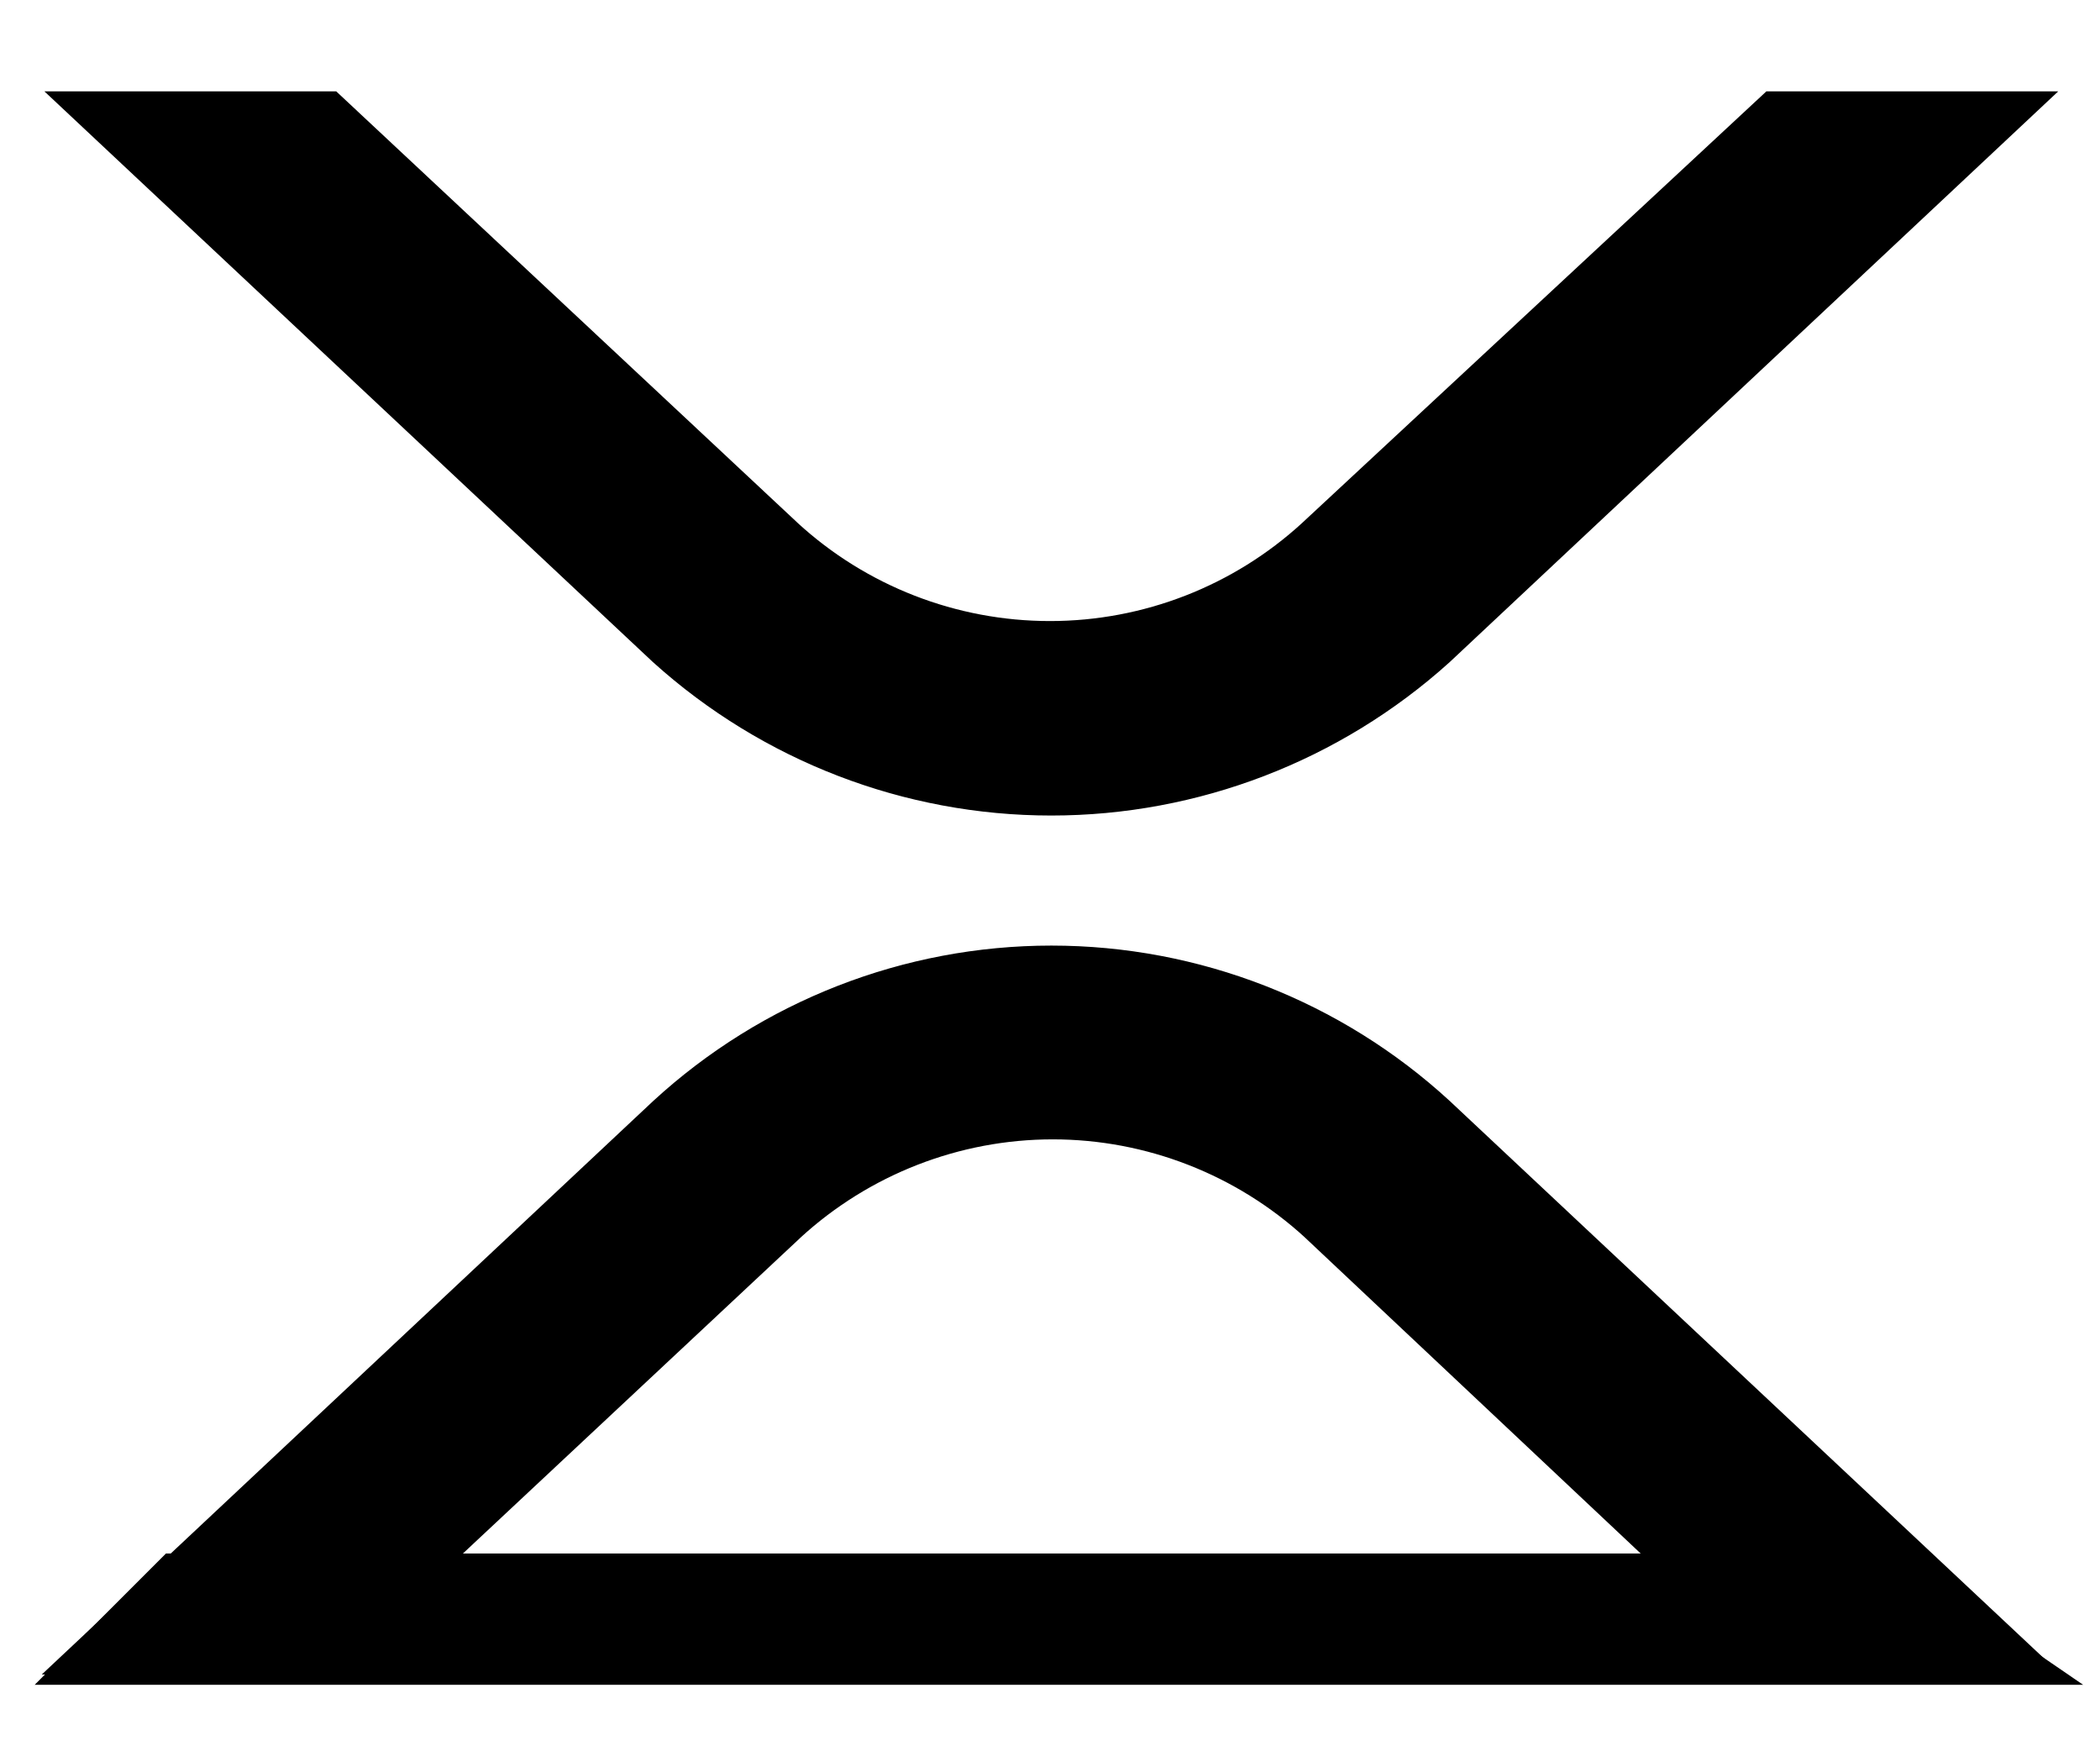
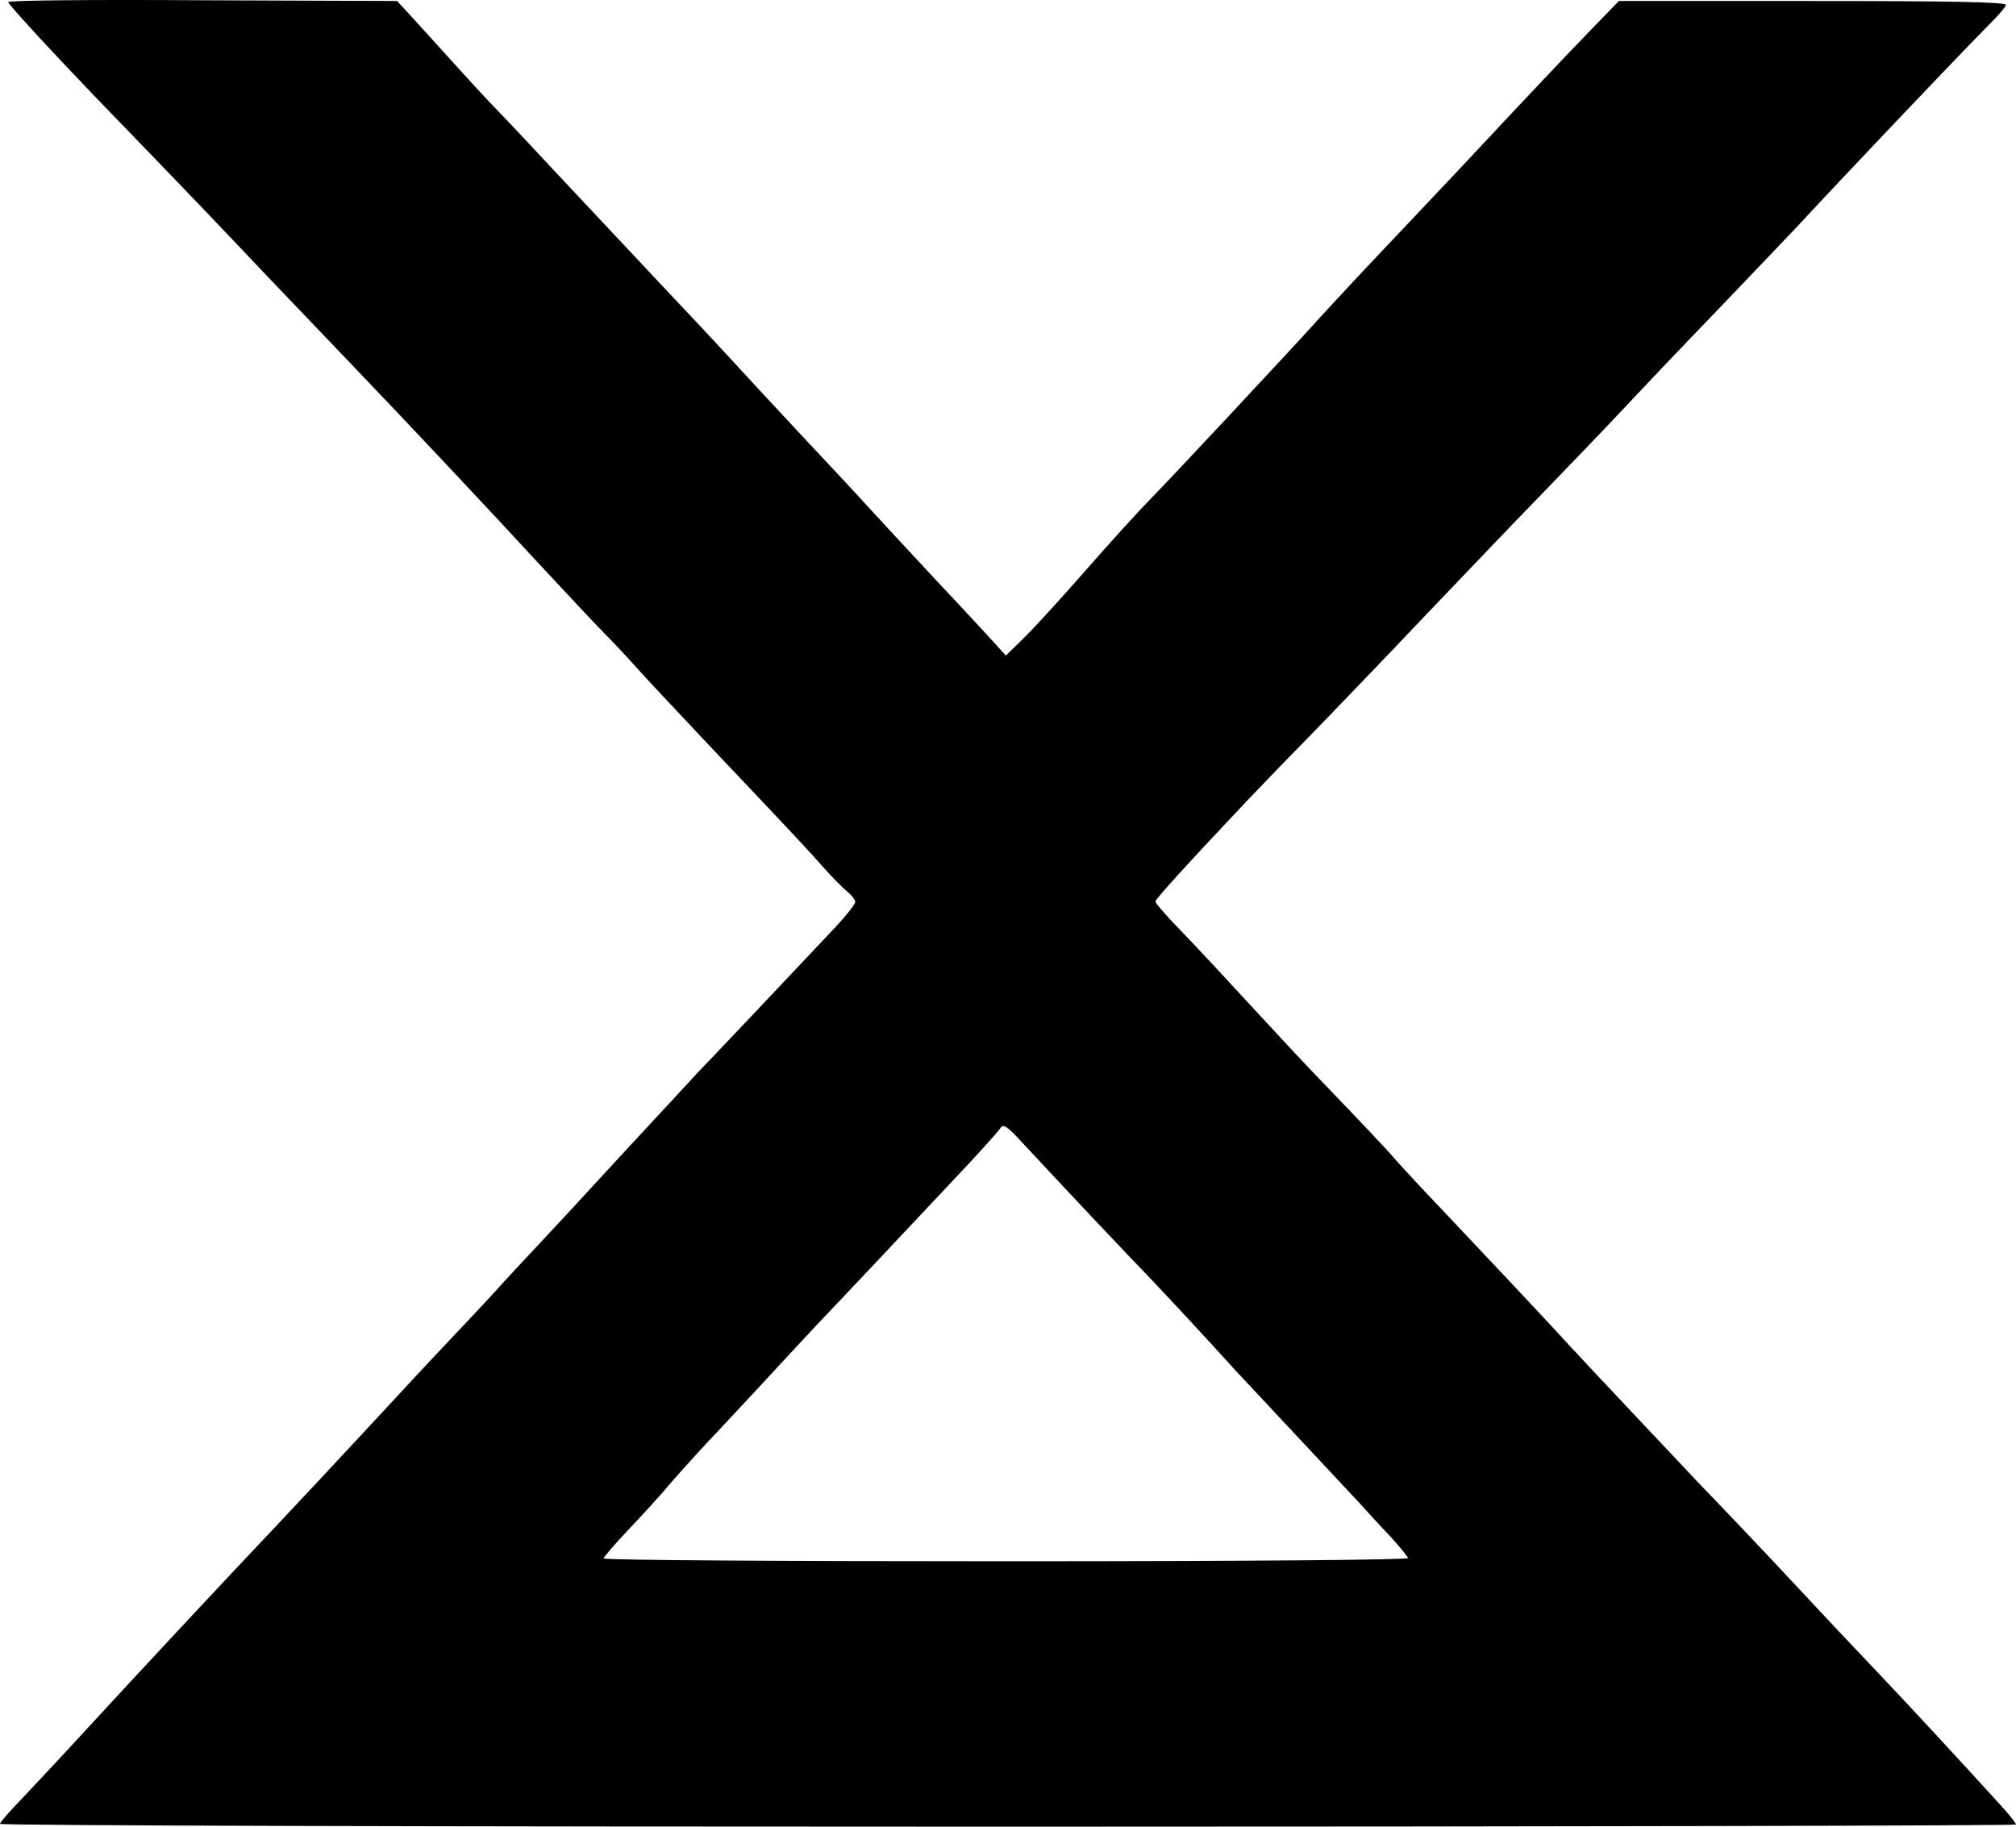
- <svg xmlns="http://www.w3.org/2000/svg" width="12" height="10" viewBox="0 0 12 10" fill="none">
-   <path d="M4.216 3.352L4.216 3.352L4.219 3.355C4.705 3.801 5.34 4.048 6 4.048C6.659 4.048 7.294 3.801 7.78 3.355L7.78 3.355L7.782 3.353L10.29 1.022H10.497L7.946 3.414C7.414 3.893 6.723 4.159 6.007 4.159C5.291 4.159 4.601 3.893 4.069 3.414L1.518 1.022H1.724L4.216 3.352Z" fill="black" stroke="black" />
-   <path d="M7.801 6.707L7.801 6.707L7.797 6.703C7.311 6.257 6.675 6.009 6.016 6.009C5.357 6.009 4.721 6.257 4.235 6.703L4.235 6.703L4.232 6.706L1.709 9.066H1.503L4.072 6.657C4.6 6.172 5.291 5.902 6.008 5.902C6.726 5.902 7.417 6.172 7.945 6.657L10.514 9.066H10.308L7.801 6.707Z" fill="black" stroke="black" />
-   <path d="M10.77 9H1L0.5 9.5H11.5L10.77 9Z" fill="black" stroke="black" stroke-width="0.25" />
+ <svg xmlns="http://www.w3.org/2000/svg" width="128" height="116" viewBox="0 0 128 116" fill="none">
+   <path d="M119.33 106.32C117.208 104.087 116.432 103.267 112.371 98.917C111.253 97.733 109.245 95.614 107.922 94.248C105.777 91.97 101.214 87.141 99.571 85.364C98.339 83.998 93.159 78.508 91.243 76.481C90.17 75.365 89.052 74.135 88.733 73.793C88.163 73.11 86.657 71.516 83.873 68.623C82.96 67.689 80.953 65.525 79.401 63.84C77.85 62.154 75.865 60.013 74.975 59.102C74.085 58.191 73.355 57.348 73.355 57.257C73.355 57.098 75.408 54.843 79.15 50.879C79.698 50.31 81.432 48.488 83.029 46.871C84.626 45.231 87.866 41.859 90.239 39.354C92.635 36.849 96.057 33.25 97.882 31.382C99.708 29.491 101.966 27.145 102.902 26.143C103.837 25.141 106.598 22.225 109.062 19.674C111.504 17.123 113.763 14.754 114.082 14.413C117.185 11.065 124.235 3.639 126.334 1.521C126.859 0.997 127.338 0.45 127.361 0.314C127.407 0.131 124.03 0.063 115.109 0.063H102.788L100.734 2.181C99 3.981 97.038 6.053 92.931 10.45C92.589 10.814 90.741 12.773 88.847 14.777C86.953 16.759 84.649 19.242 83.713 20.267C81.911 22.271 73.971 30.767 73.013 31.724C72.214 32.544 70.731 34.161 68.175 37.076C66.966 38.443 65.506 40.037 64.913 40.607L63.863 41.632L63.042 40.721C62.585 40.22 60.965 38.466 59.437 36.849C57.908 35.209 56.014 33.159 55.216 32.293C54.417 31.405 52.409 29.264 50.767 27.51C49.124 25.756 47.23 23.706 46.545 22.954C45.861 22.203 43.648 19.834 41.64 17.715C39.632 15.574 36.597 12.34 34.909 10.541C33.221 8.718 31.532 6.942 31.144 6.555C30.779 6.167 29.639 4.937 28.635 3.821C27.631 2.705 26.444 1.407 26.011 0.929L25.212 0.063L12.937 0.017C6.16 -0.028 0.593 0.017 0.525 0.131C0.479 0.222 2.921 2.887 5.955 6.053C12.298 12.613 13.553 13.934 17.135 17.715C18.573 19.219 20.923 21.679 22.36 23.182C25.897 26.872 31.008 32.316 34.453 36.051C36.027 37.737 37.761 39.605 38.332 40.174C38.902 40.743 39.815 41.723 40.362 42.338C40.91 42.953 42.872 45.048 44.697 46.984C50.607 53.225 51.246 53.909 52.272 55.07C52.82 55.685 53.505 56.392 53.801 56.619C54.075 56.847 54.303 57.143 54.303 57.28C54.303 57.416 53.71 58.168 53.002 58.92C49.831 62.291 44.789 67.621 44.264 68.145C43.967 68.486 41.868 70.741 39.609 73.178C37.373 75.616 34.909 78.281 34.133 79.101C33.358 79.921 32.126 81.242 31.395 82.062C30.642 82.882 29.296 84.317 28.406 85.251C27.517 86.184 25.463 88.394 23.843 90.148C22.223 91.901 19.394 94.931 17.569 96.867C14.078 100.557 9.674 105.272 5.248 110.078C3.81 111.65 2.031 113.54 1.323 114.292C0.593 115.043 0 115.727 0 115.818C0 115.932 28.794 116 64 116C99.206 116 128 115.932 128 115.863C128 115.772 127.566 115.226 127.042 114.656C124.669 112.037 121.315 108.415 119.33 106.32ZM63.909 99.145C49.831 99.145 38.332 99.076 38.332 98.963C38.332 98.871 39.016 98.074 39.837 97.209C40.682 96.32 41.937 94.954 42.621 94.134C43.328 93.314 44.675 91.833 45.633 90.831C46.568 89.829 48.531 87.733 49.968 86.162C51.405 84.613 52.797 83.132 53.048 82.882C53.299 82.608 54.326 81.538 55.33 80.467C56.334 79.397 58.547 77.051 60.235 75.251C61.924 73.475 63.407 71.835 63.521 71.63C63.681 71.356 63.931 71.493 64.867 72.518C67.787 75.661 71.872 79.989 72.898 81.037C73.857 82.039 76.321 84.681 78.466 87.05C78.762 87.369 80.359 89.077 82.002 90.831C83.645 92.585 85.516 94.589 86.155 95.273C86.771 95.956 87.752 97.026 88.322 97.619C88.87 98.234 89.372 98.826 89.395 98.94C89.44 99.054 79.447 99.145 63.909 99.145Z" fill="black" />
</svg>
